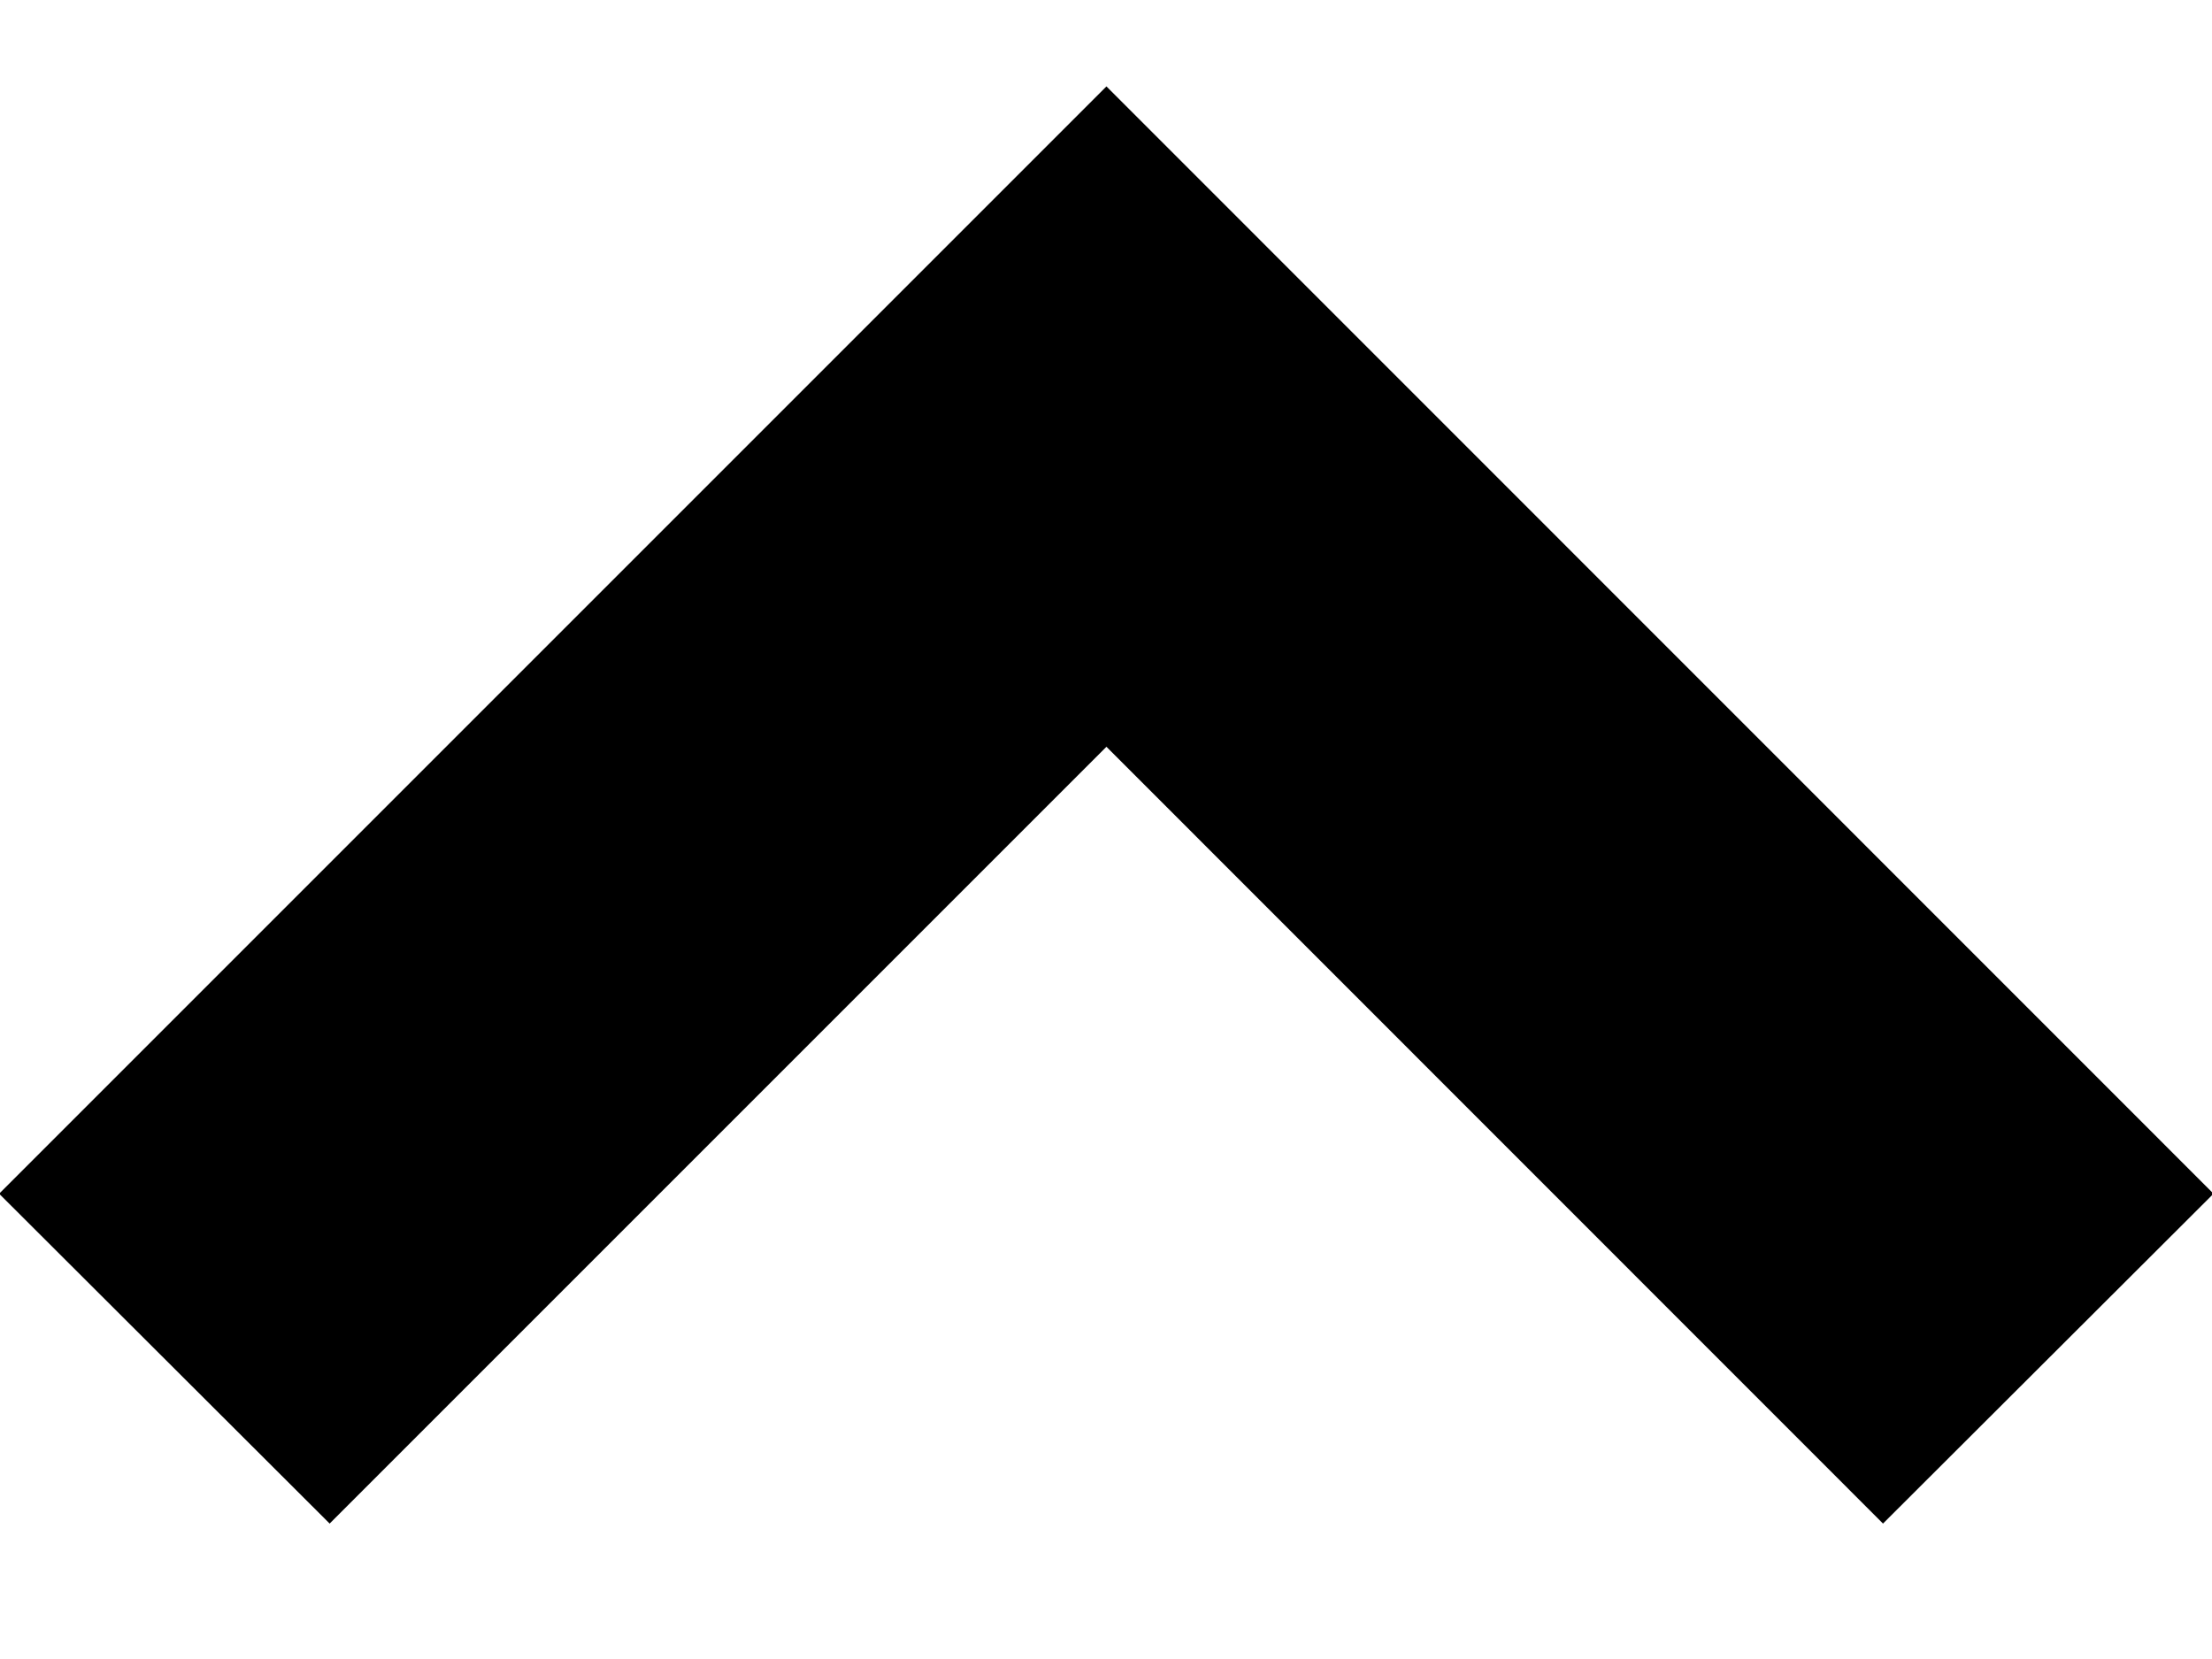
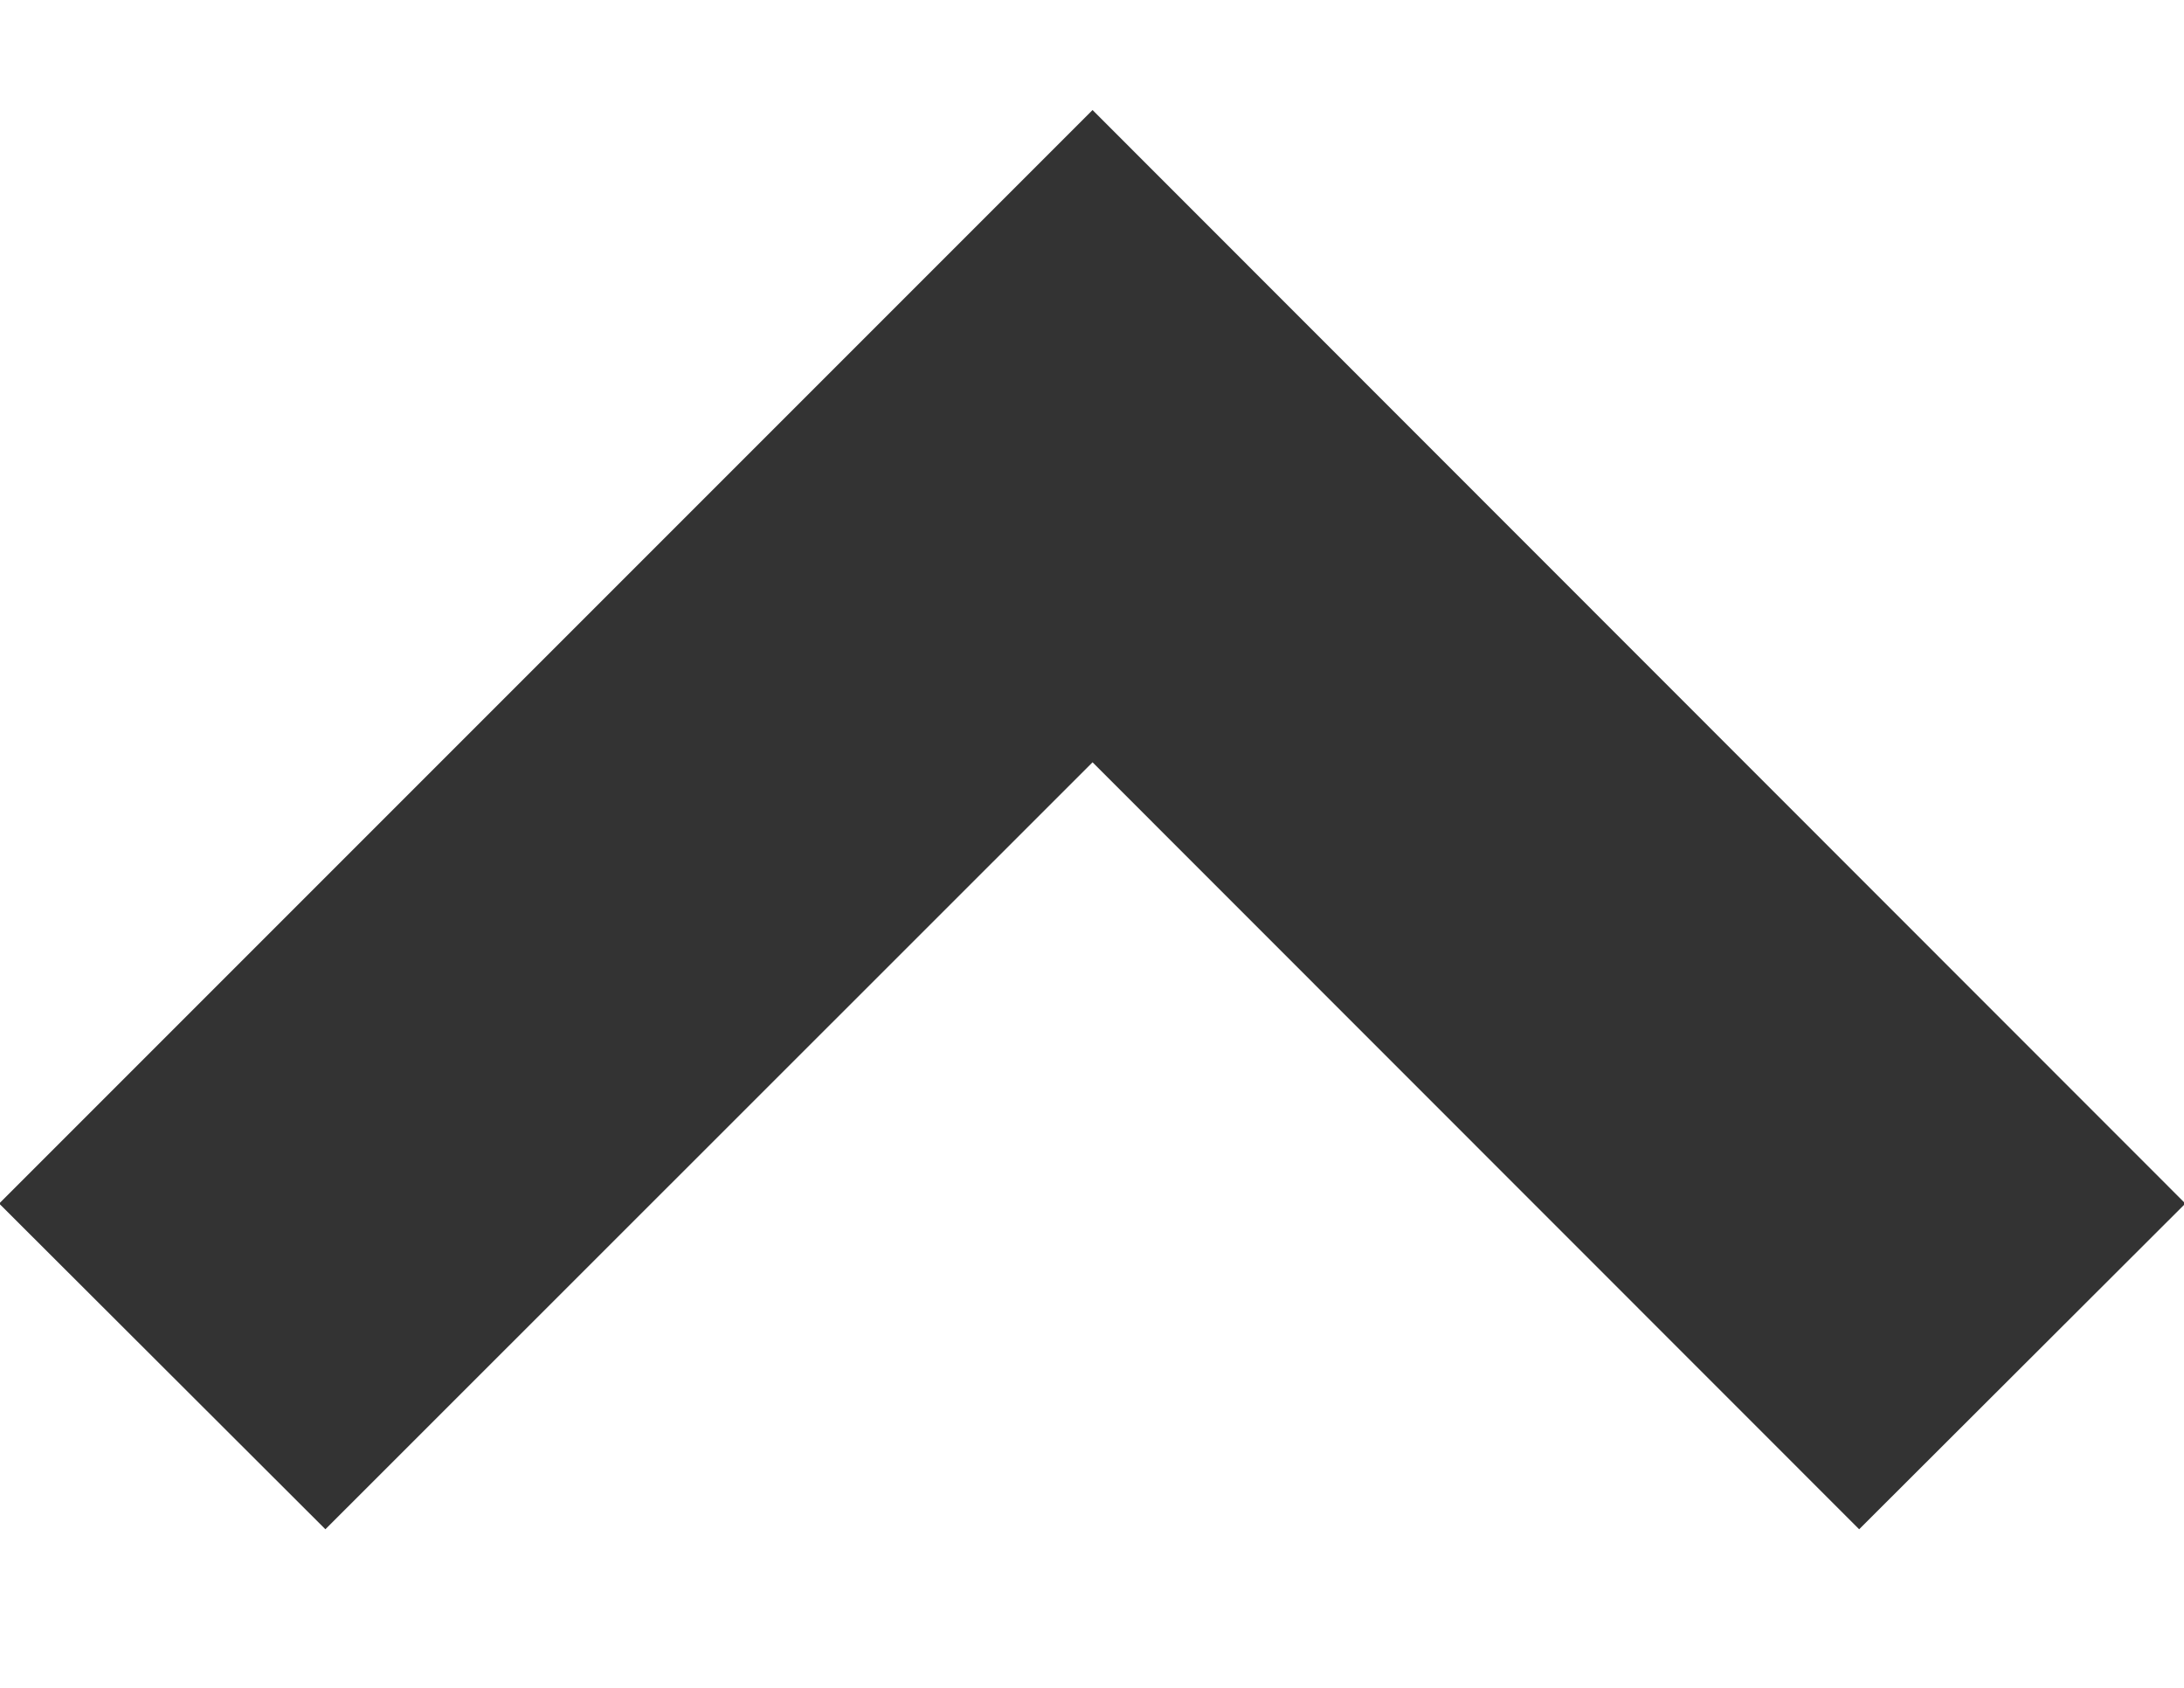
- <svg xmlns="http://www.w3.org/2000/svg" version="1.1" id="Layer_1" x="0px" y="0px" viewBox="0 0 1024 768" enable-background="new 0 0 1024 768" xml:space="preserve">
-   <polygon points="1024.7,552.6 871.7,705.3 512.2,345.7 152.6,705.3 -0.4,552.6 512.2,40 " />
+ <svg xmlns="http://www.w3.org/2000/svg" version="1.1" id="Layer_1" x="0px" y="0px" viewBox="0 0 792 612" enable-background="new 0 0 792 612" xml:space="preserve">
+   <polygon fill="#333333" points="792.5,436.4 674.2,554.5 396.2,276.4 118,554.5 -0.3,436.4 396.2,39.9 " />
</svg>
